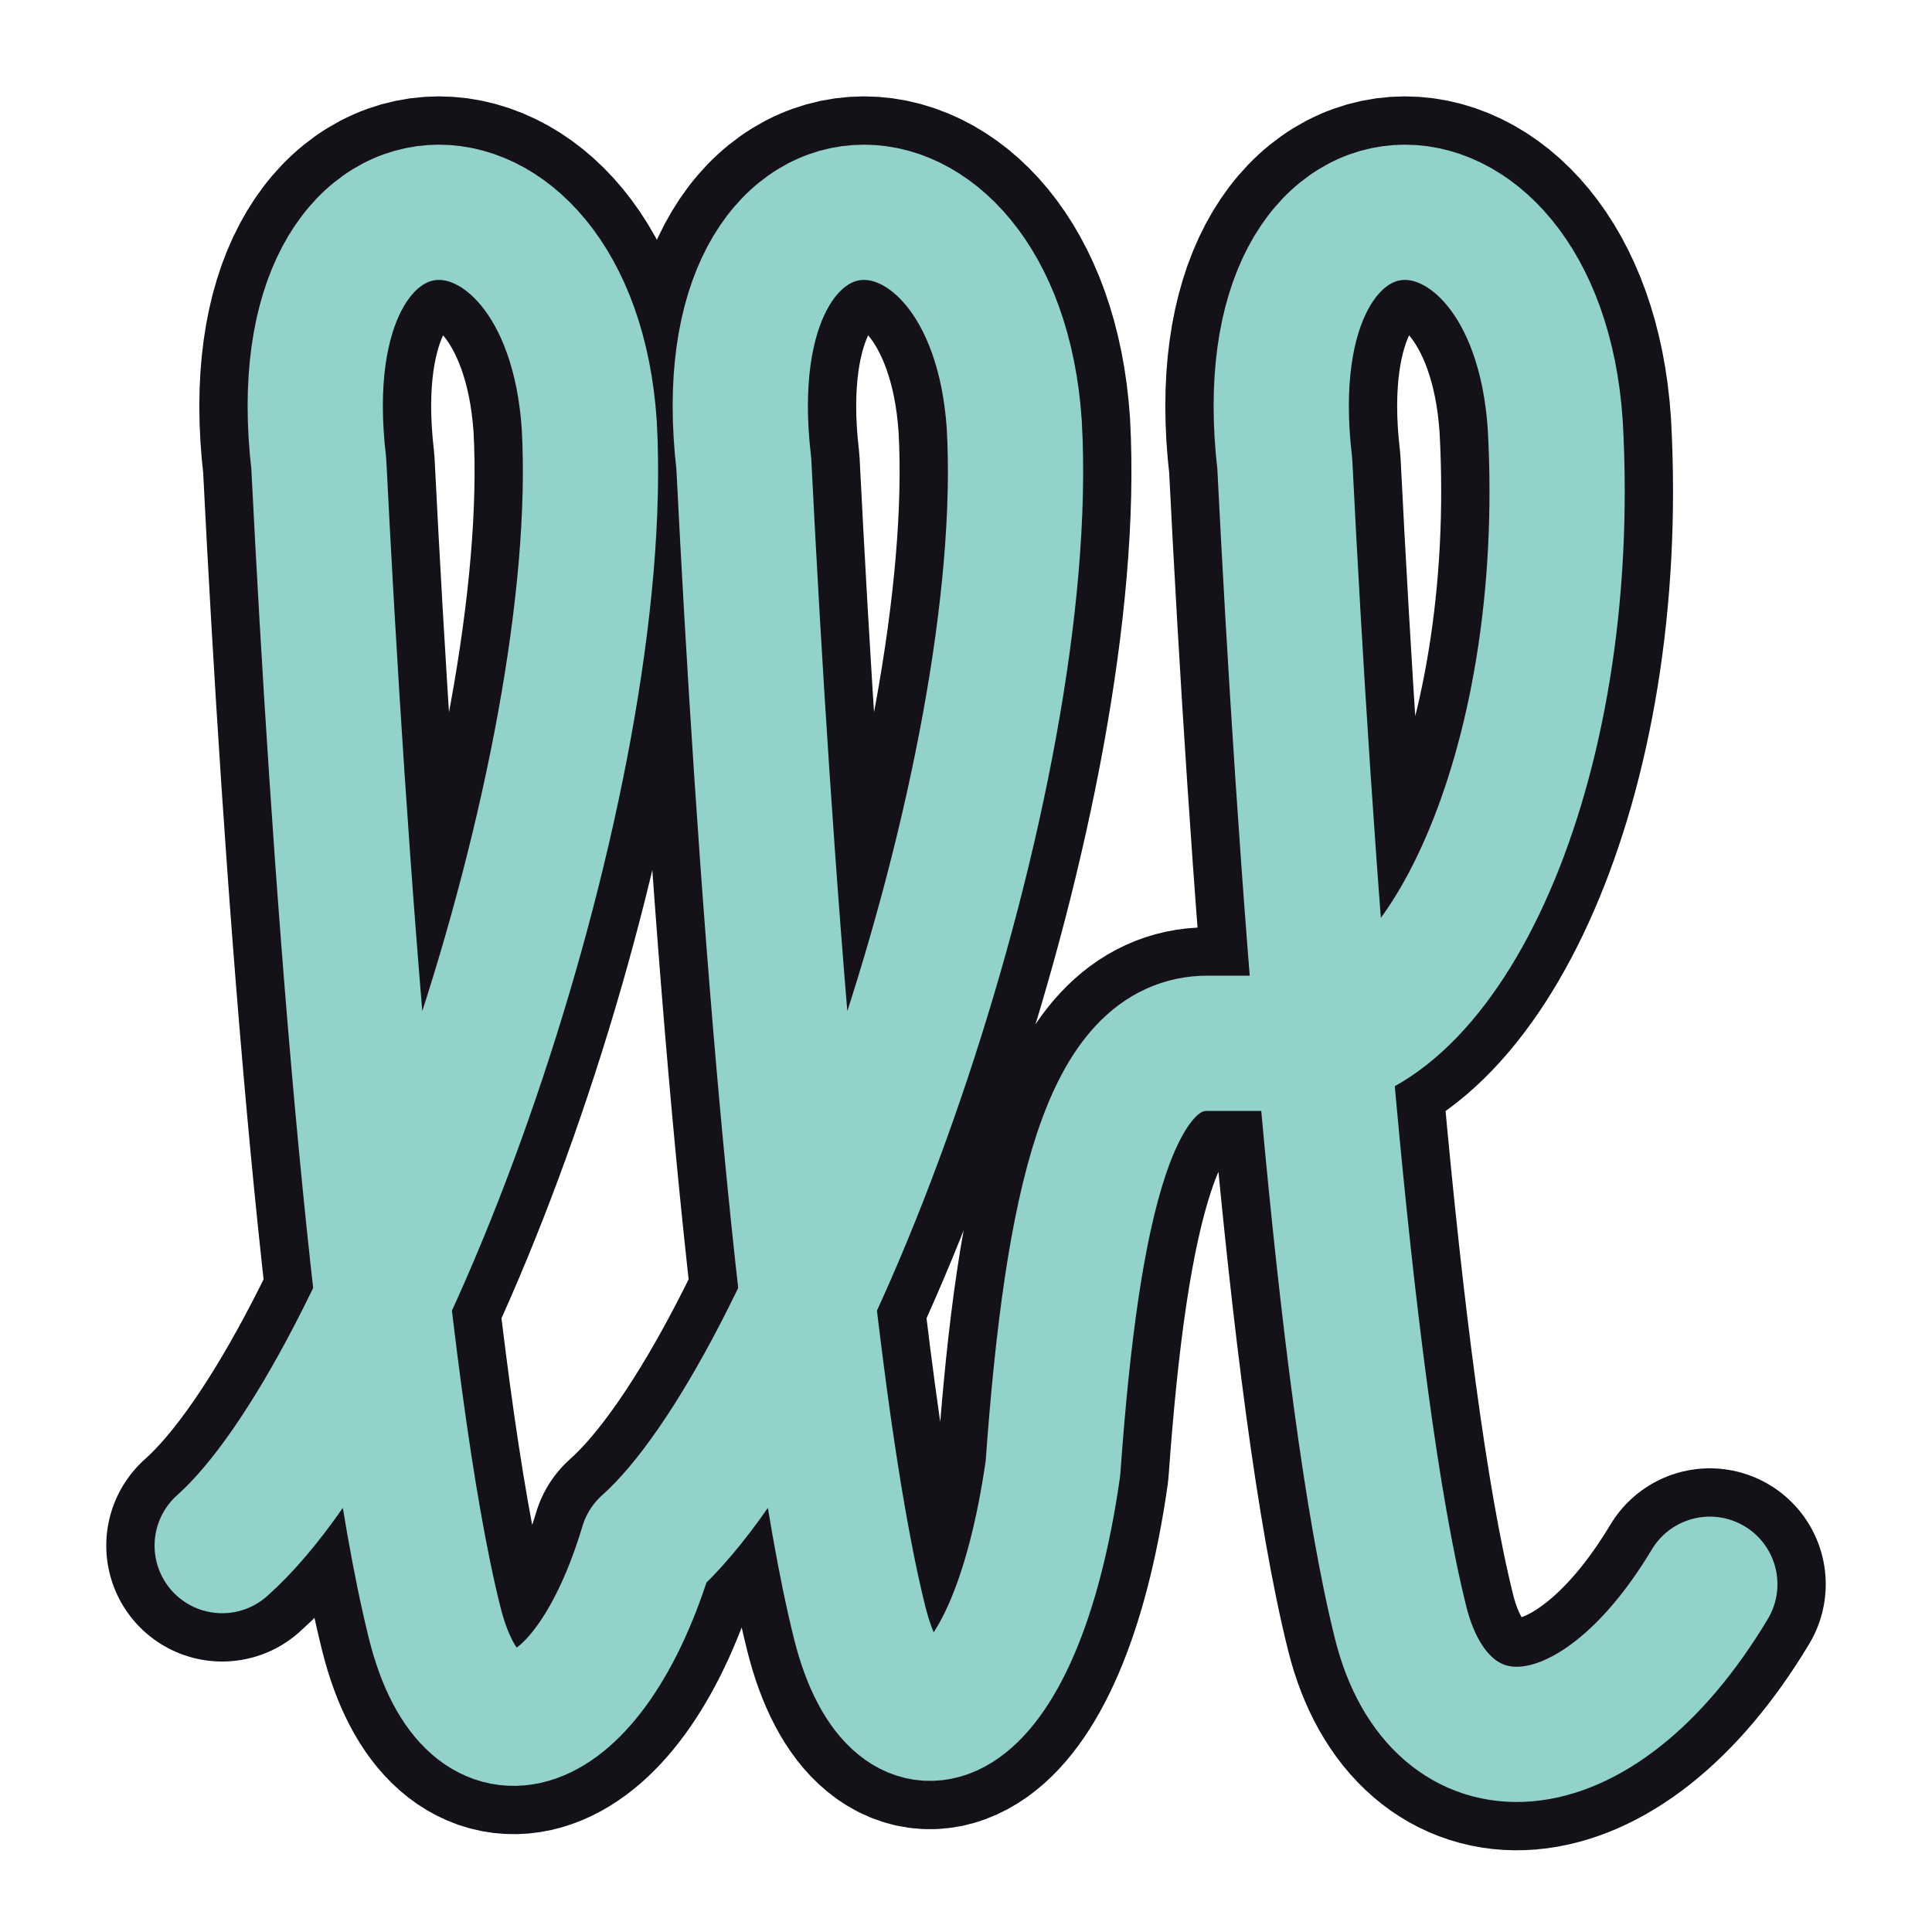
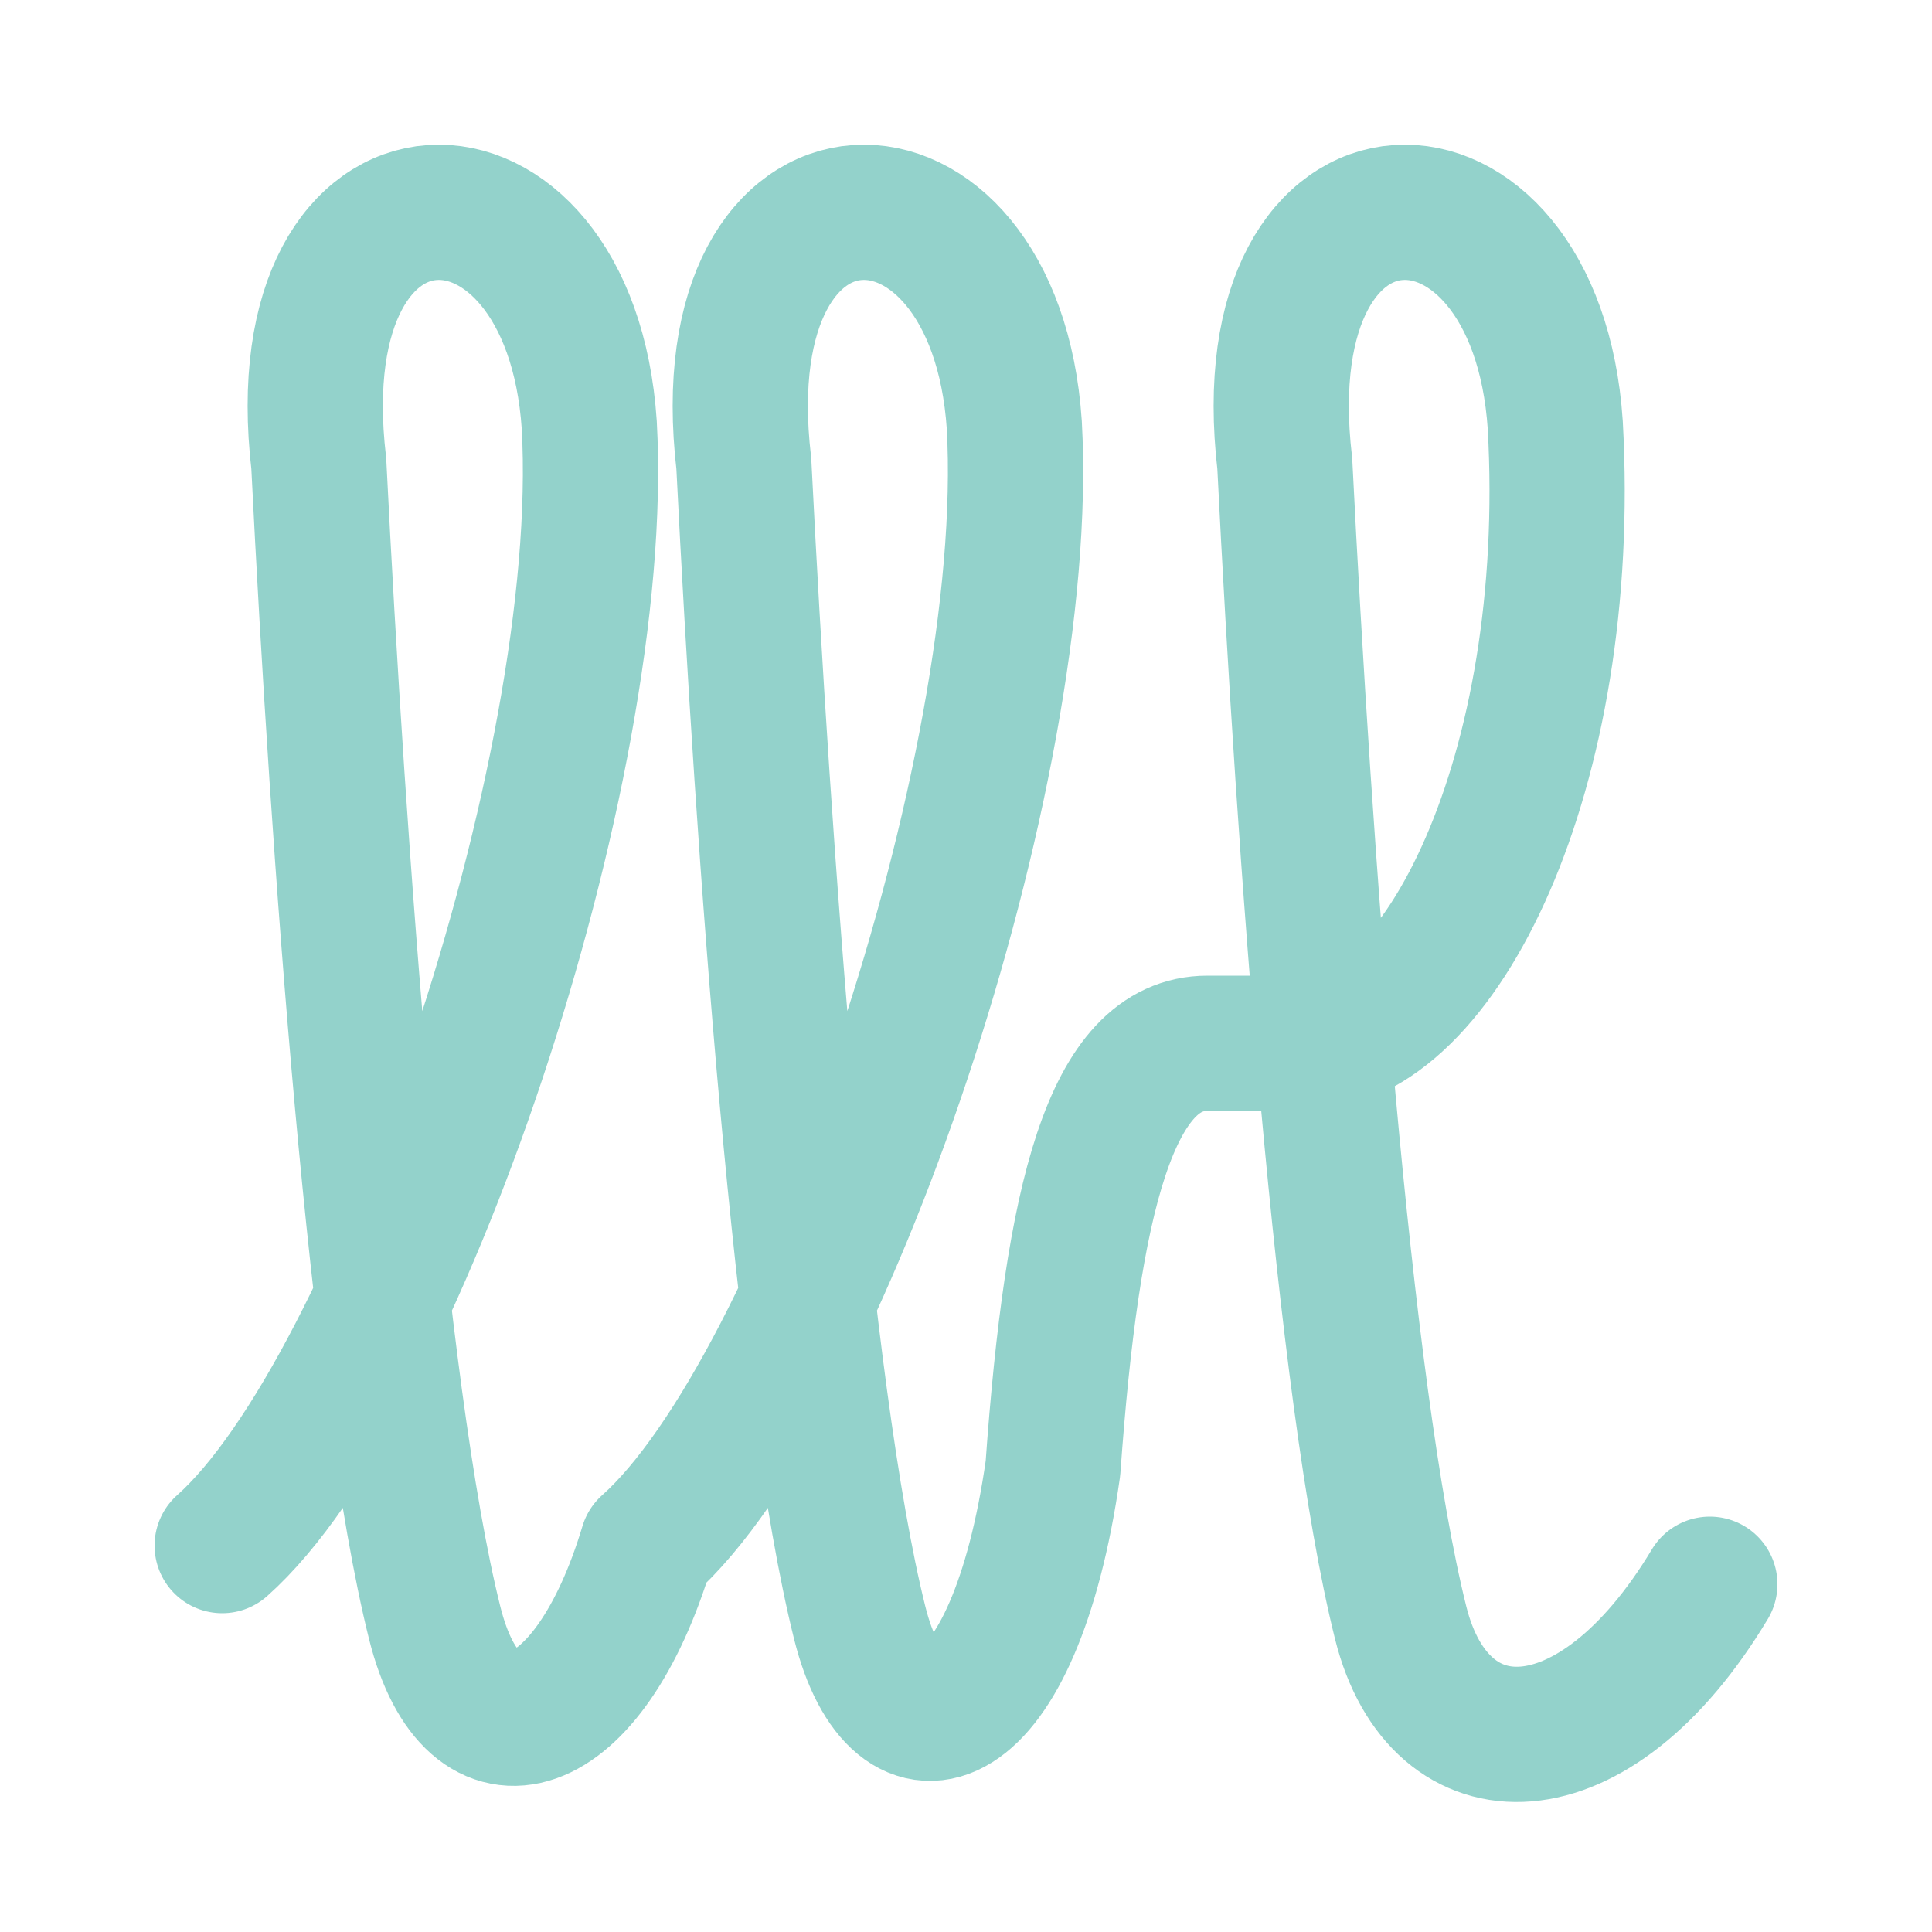
<svg xmlns="http://www.w3.org/2000/svg" viewBox="0 0 100 100">
  <g transform="translate(2.5 0)" fill="none" stroke-linecap="round" stroke-linejoin="round">
-     <path stroke="#141118" stroke-width="12" d="M9 80 C18 72 29 40 28 22 C27 7 12 7 14 24 C15 44 17 72 20 84 C22 92 28 90 31 80 C40 72 51 40 50 22 C49 7 34 7 36 24 C37 44 39 72 42 84 C44 92 50 90 52 76 C53 62 55 54 60 54 H65 C72 54 79 40 78 22 C77 7 62 7 64 24 C65 44 67 72 70 84 C72 92 80 92 86 82" />
    <path stroke="#93D2CB" stroke-width="7" d="M9 80 C18 72 29 40 28 22 C27 7 12 7 14 24 C15 44 17 72 20 84 C22 92 28 90 31 80 C40 72 51 40 50 22 C49 7 34 7 36 24 C37 44 39 72 42 84 C44 92 50 90 52 76 C53 62 55 54 60 54 H65 C72 54 79 40 78 22 C77 7 62 7 64 24 C65 44 67 72 70 84 C72 92 80 92 86 82" />
  </g>
</svg>
